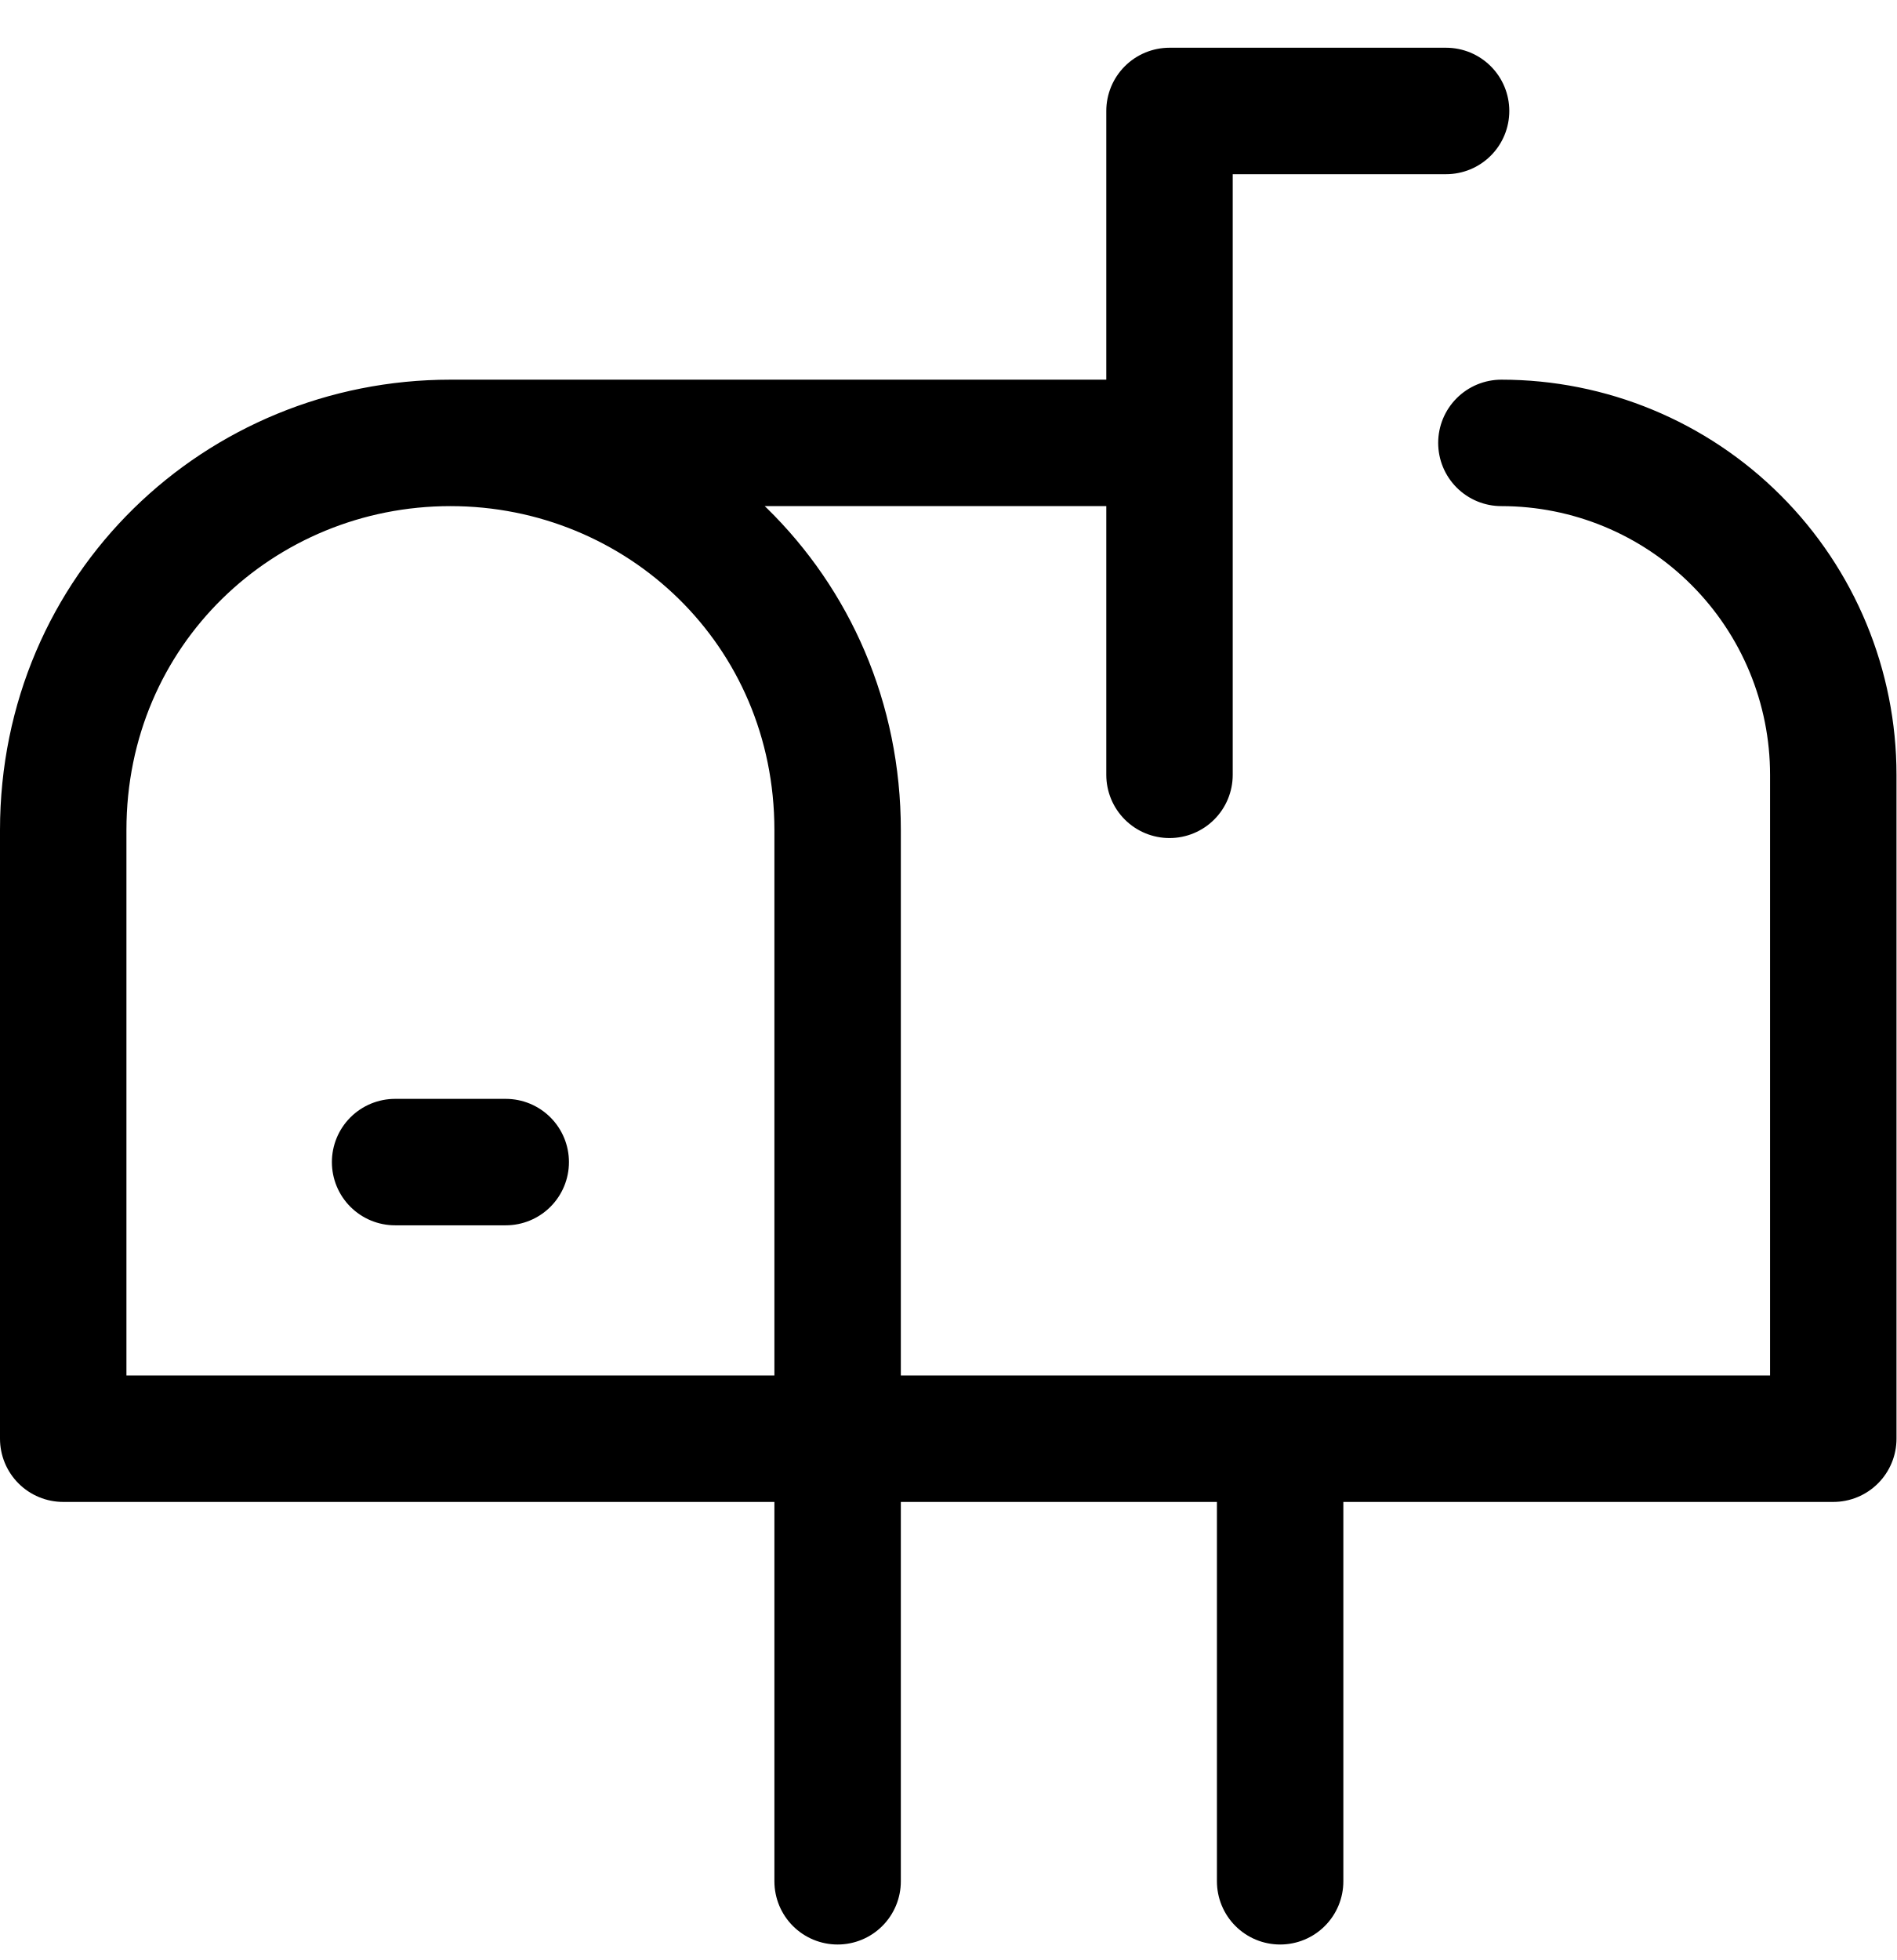
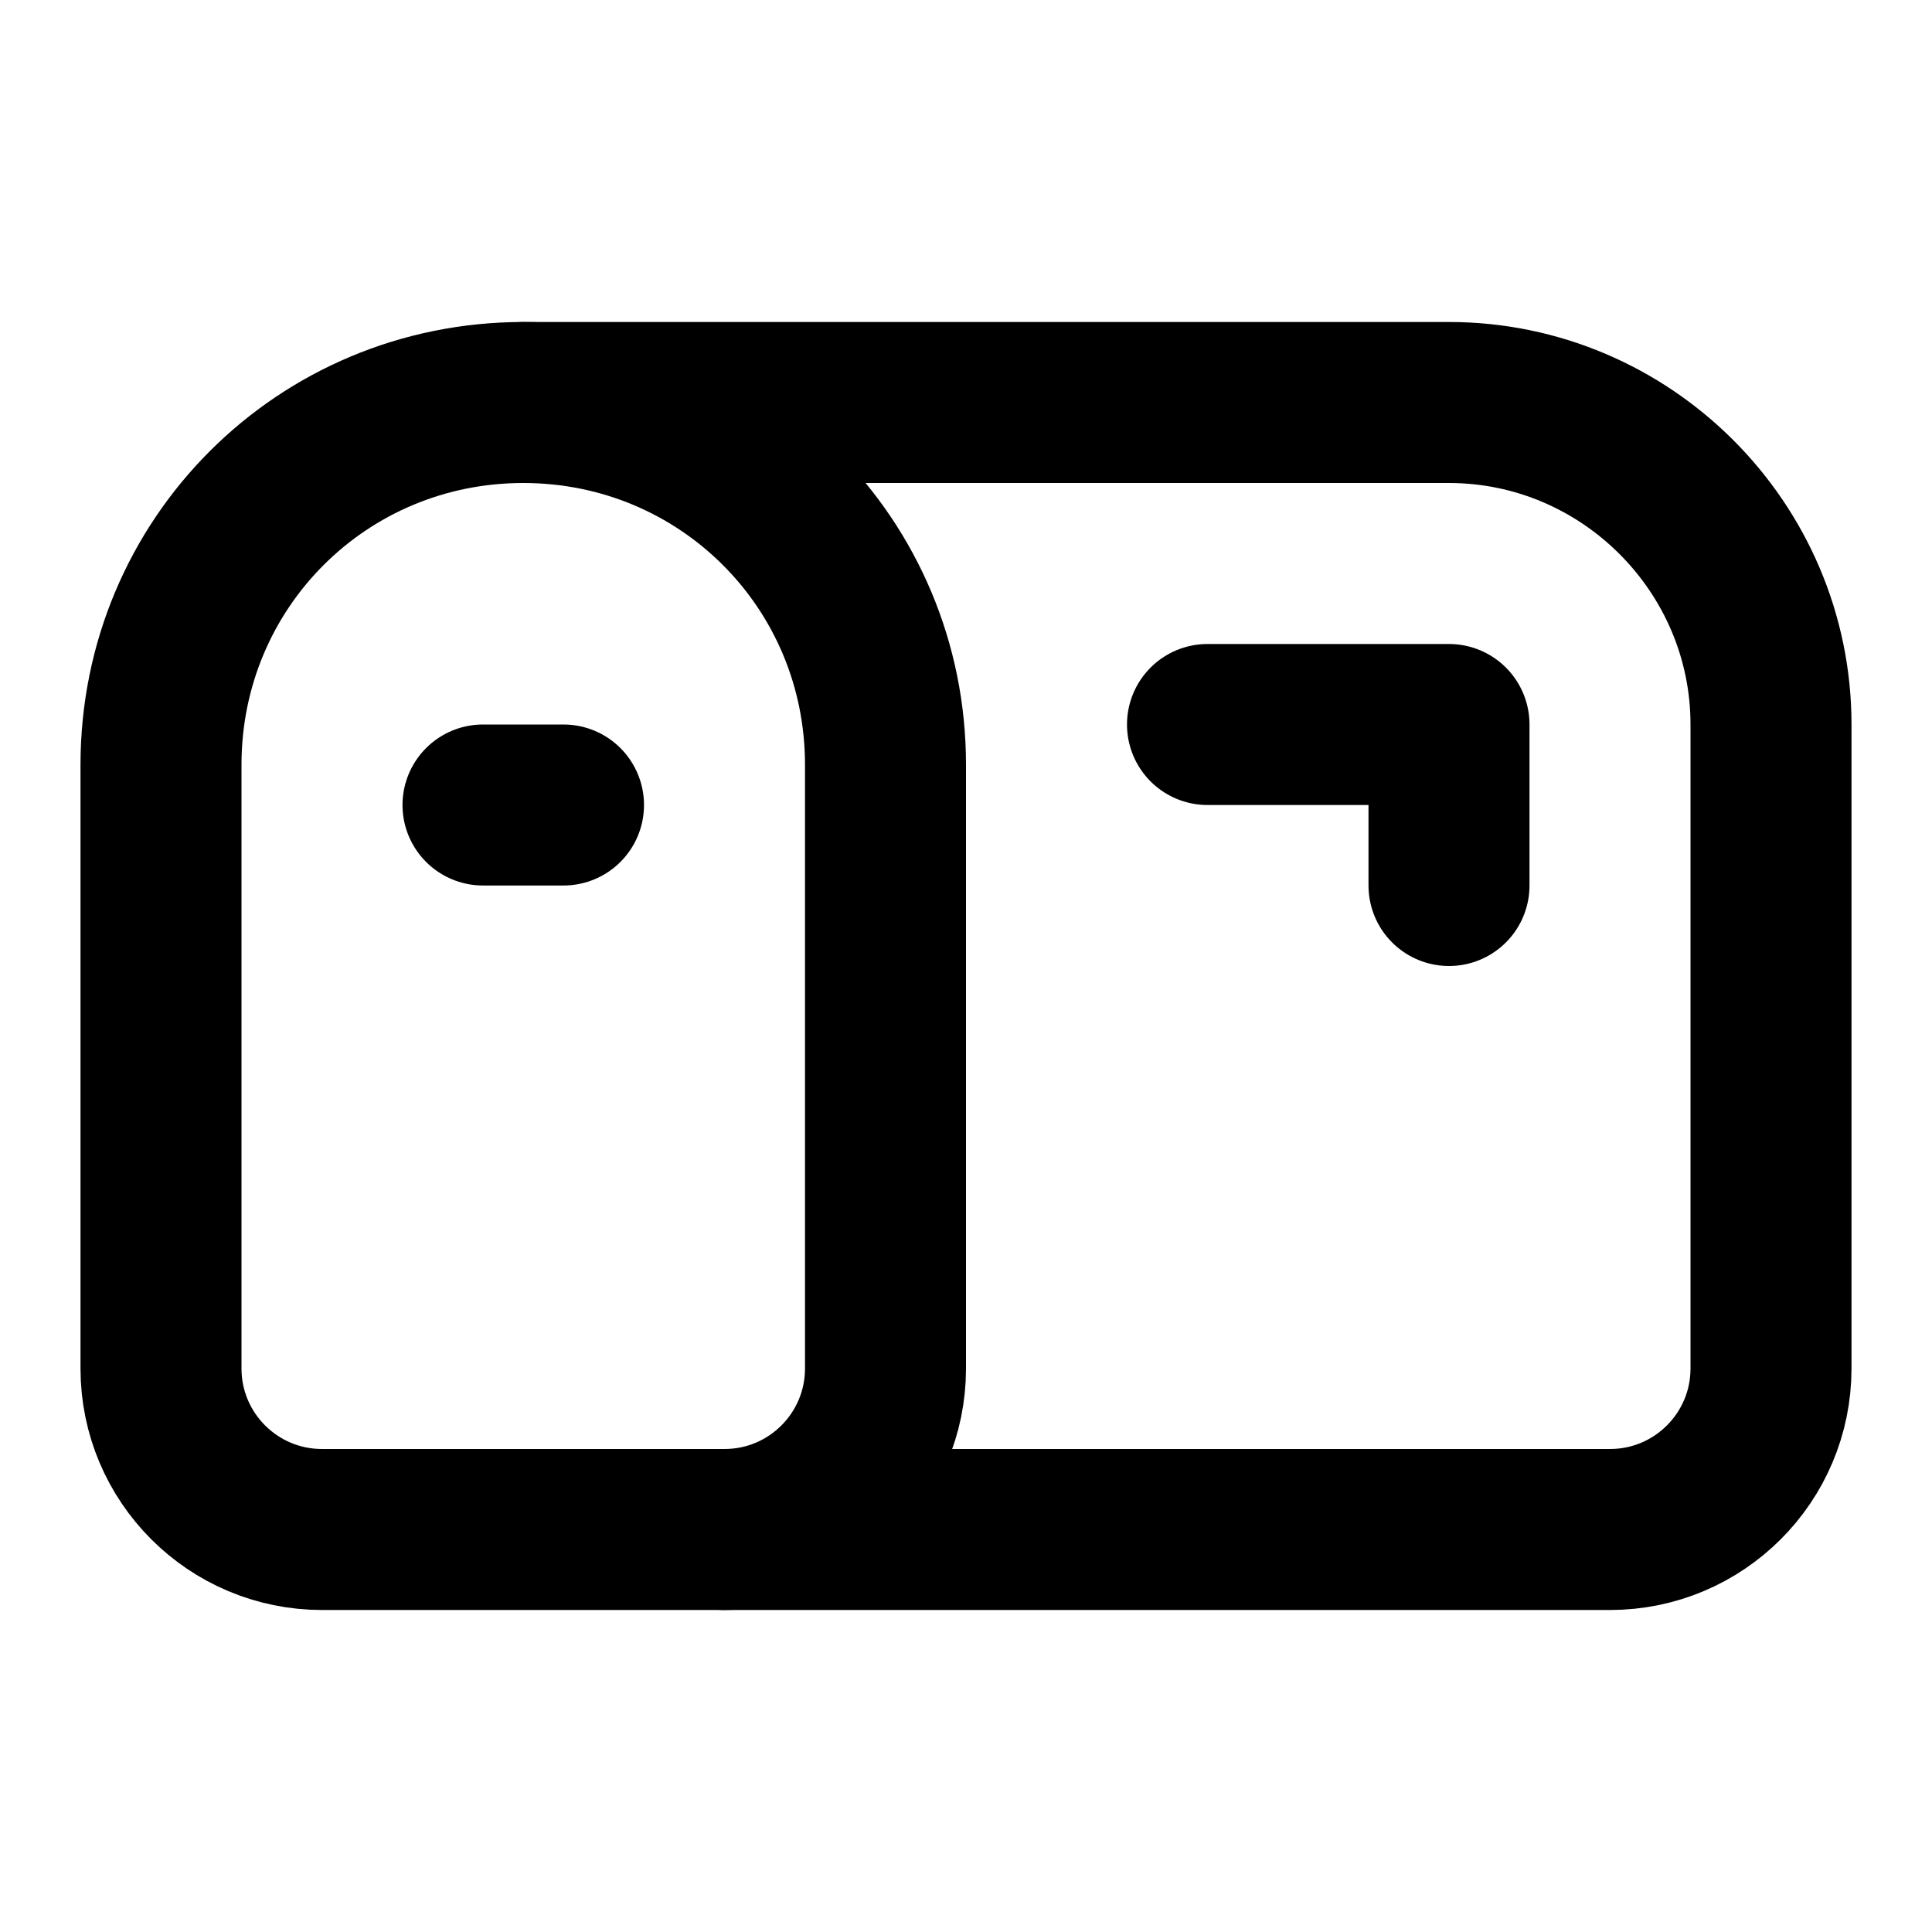
- <svg xmlns="http://www.w3.org/2000/svg" width="30" height="31" viewBox="0 0 30 31" fill="none">
-   <path d="M13.25 22.755V13.13C13.25 9.63 10.45 7.005 7.125 7.005M13.25 22.755H1V13.13C1 9.63 3.8 7.005 7.125 7.005M13.25 22.755V29.755M7.125 7.005H18.5M18.5 7.005V1.755H22.875M18.5 7.005V12.255M12.375 22.755H29V12.255C29 10.863 28.447 9.527 27.462 8.543C26.478 7.558 25.142 7.005 23.75 7.005M20.25 22.755V29.755M6.25 18.38H8" stroke="black" stroke-width="2" stroke-linecap="round" stroke-linejoin="round" />
+ <svg xmlns="http://www.w3.org/2000/svg" width="24" height="24" viewBox="0 0 24 24" fill="none" stroke="currentColor" stroke-width="2" stroke-linecap="round" stroke-linejoin="round" class="lucide lucide-mailbox">
+   <path d="M22 17a2 2 0 0 1-2 2H4a2 2 0 0 1-2-2V9.5C2 7 4 5 6.5 5H18c2.2 0 4 1.8 4 4v8Z" />
+   <polyline points="15,9 18,9 18,11" />
+   <path d="M6.5 5C9 5 11 7 11 9.5V17a2 2 0 0 1-2 2v0" />
+   <line x1="6" x2="7" y1="10" y2="10" />
</svg>
